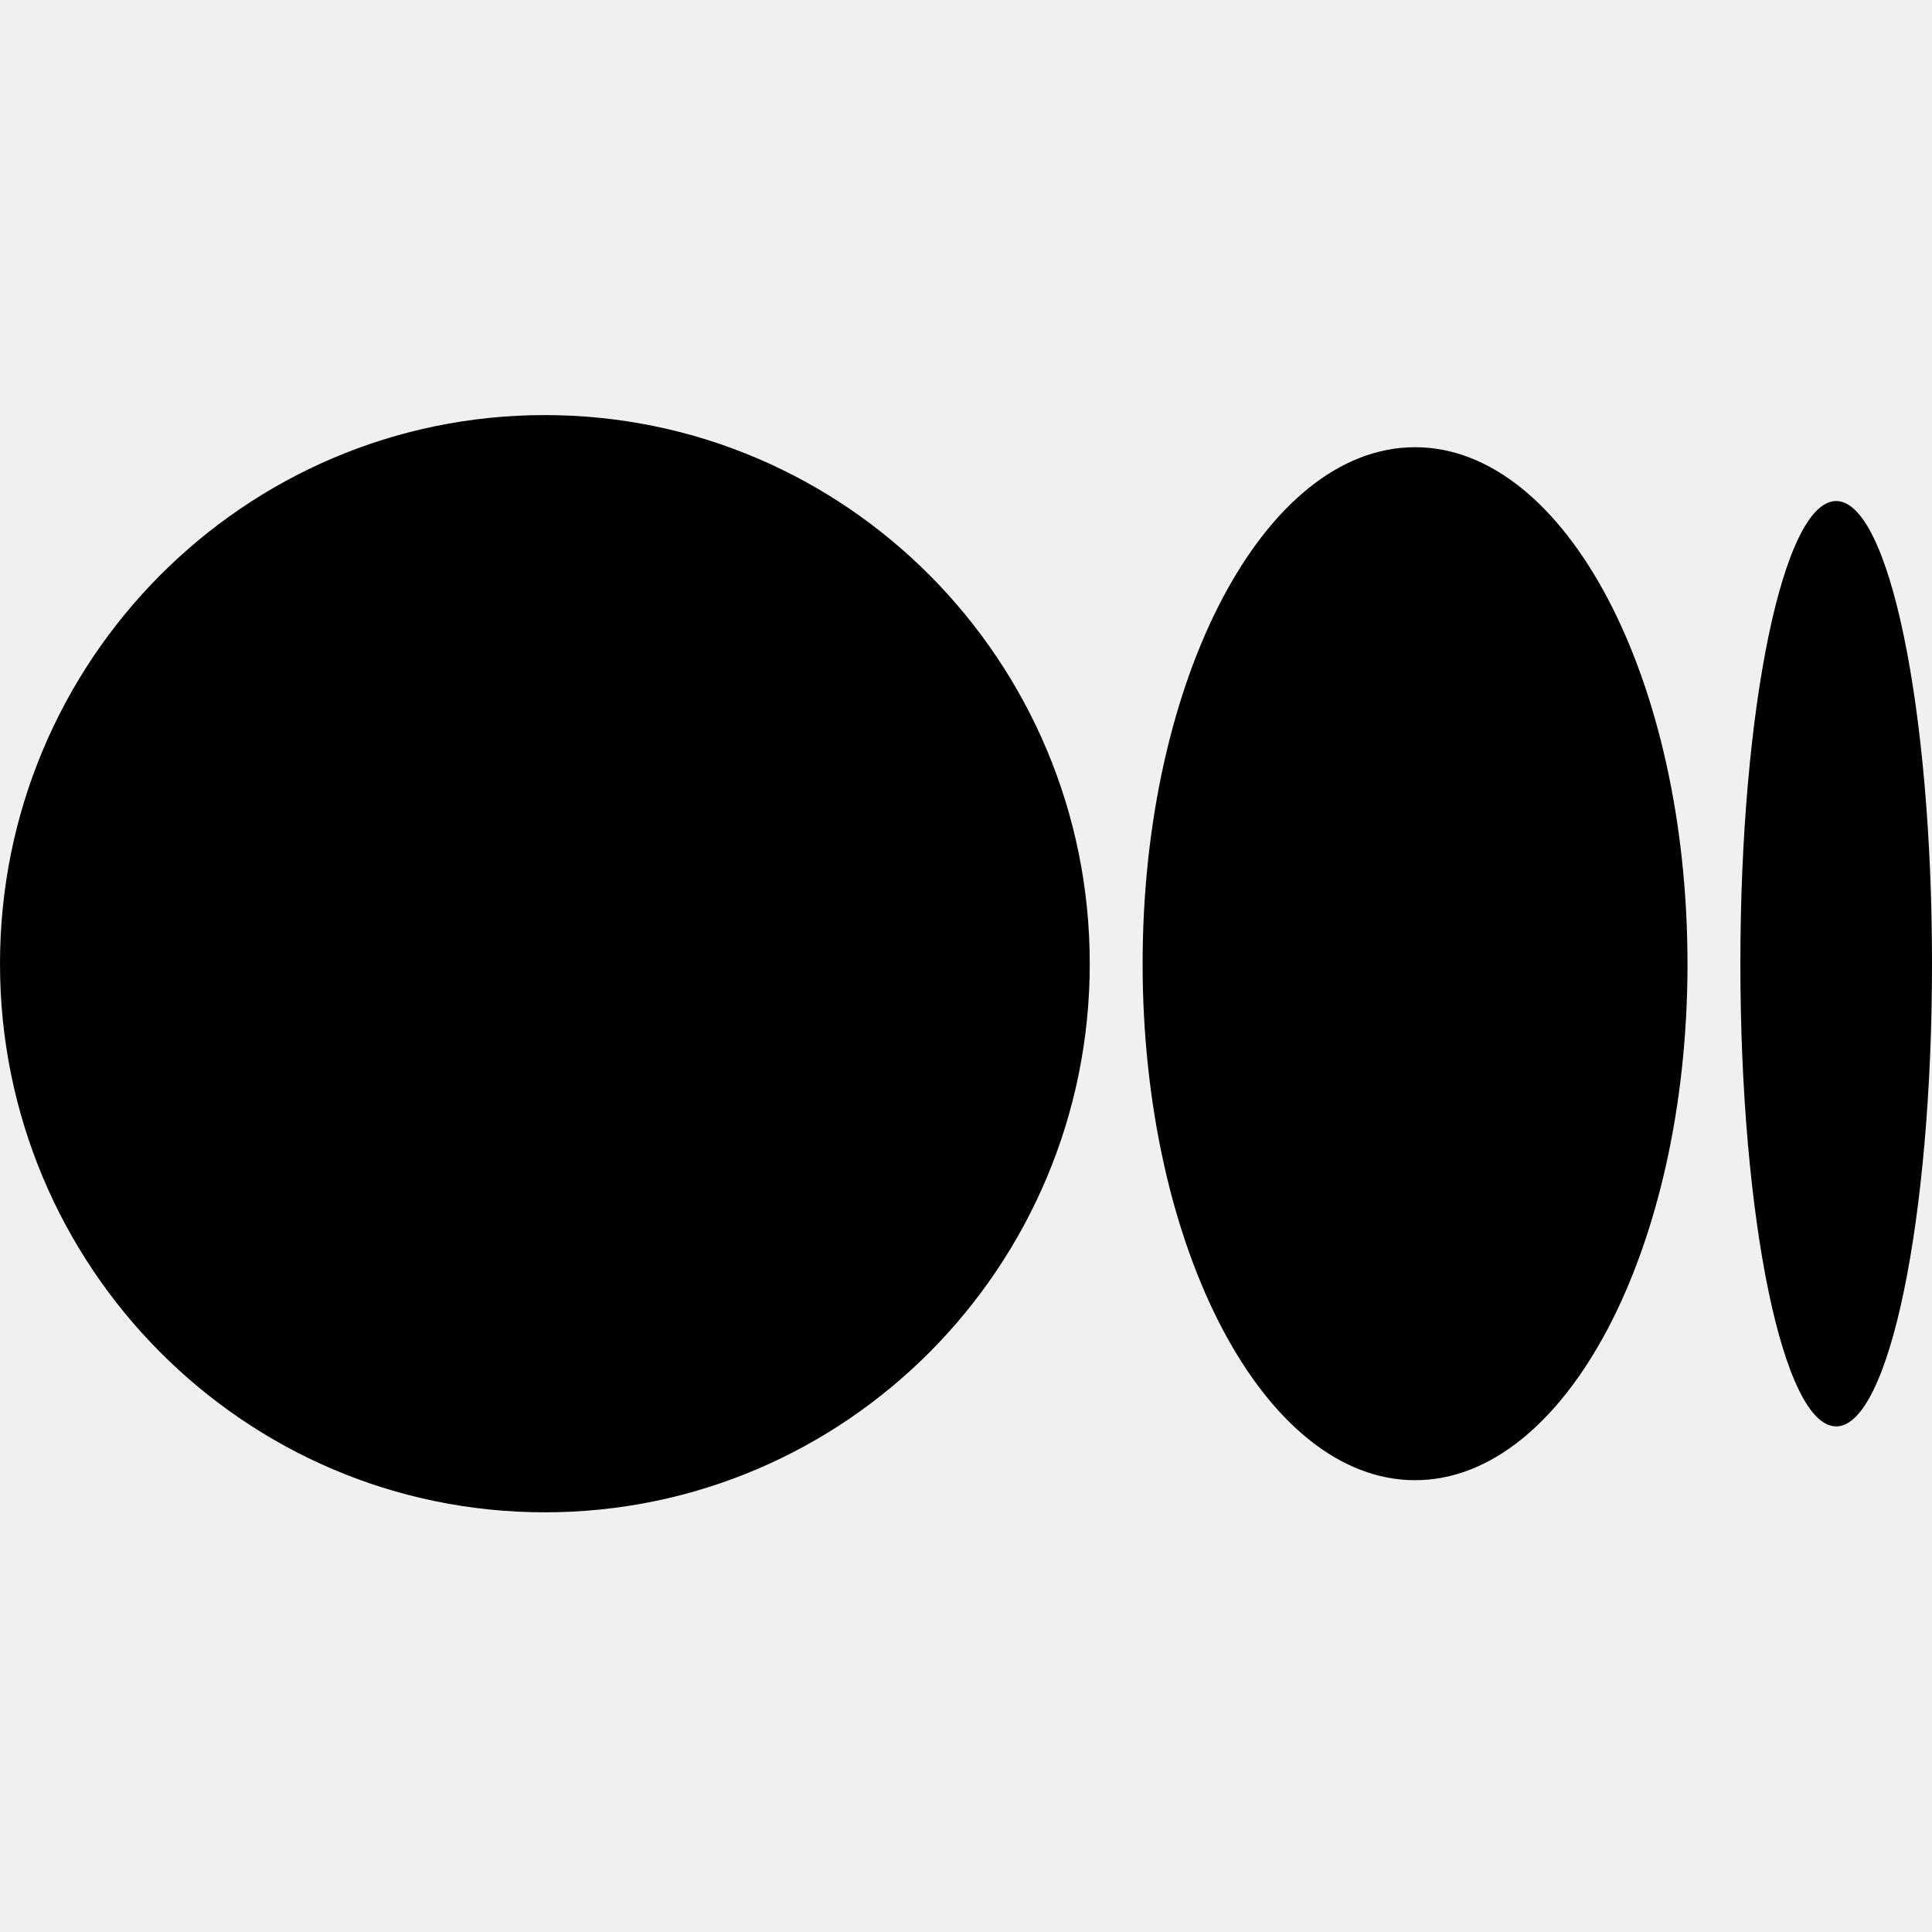
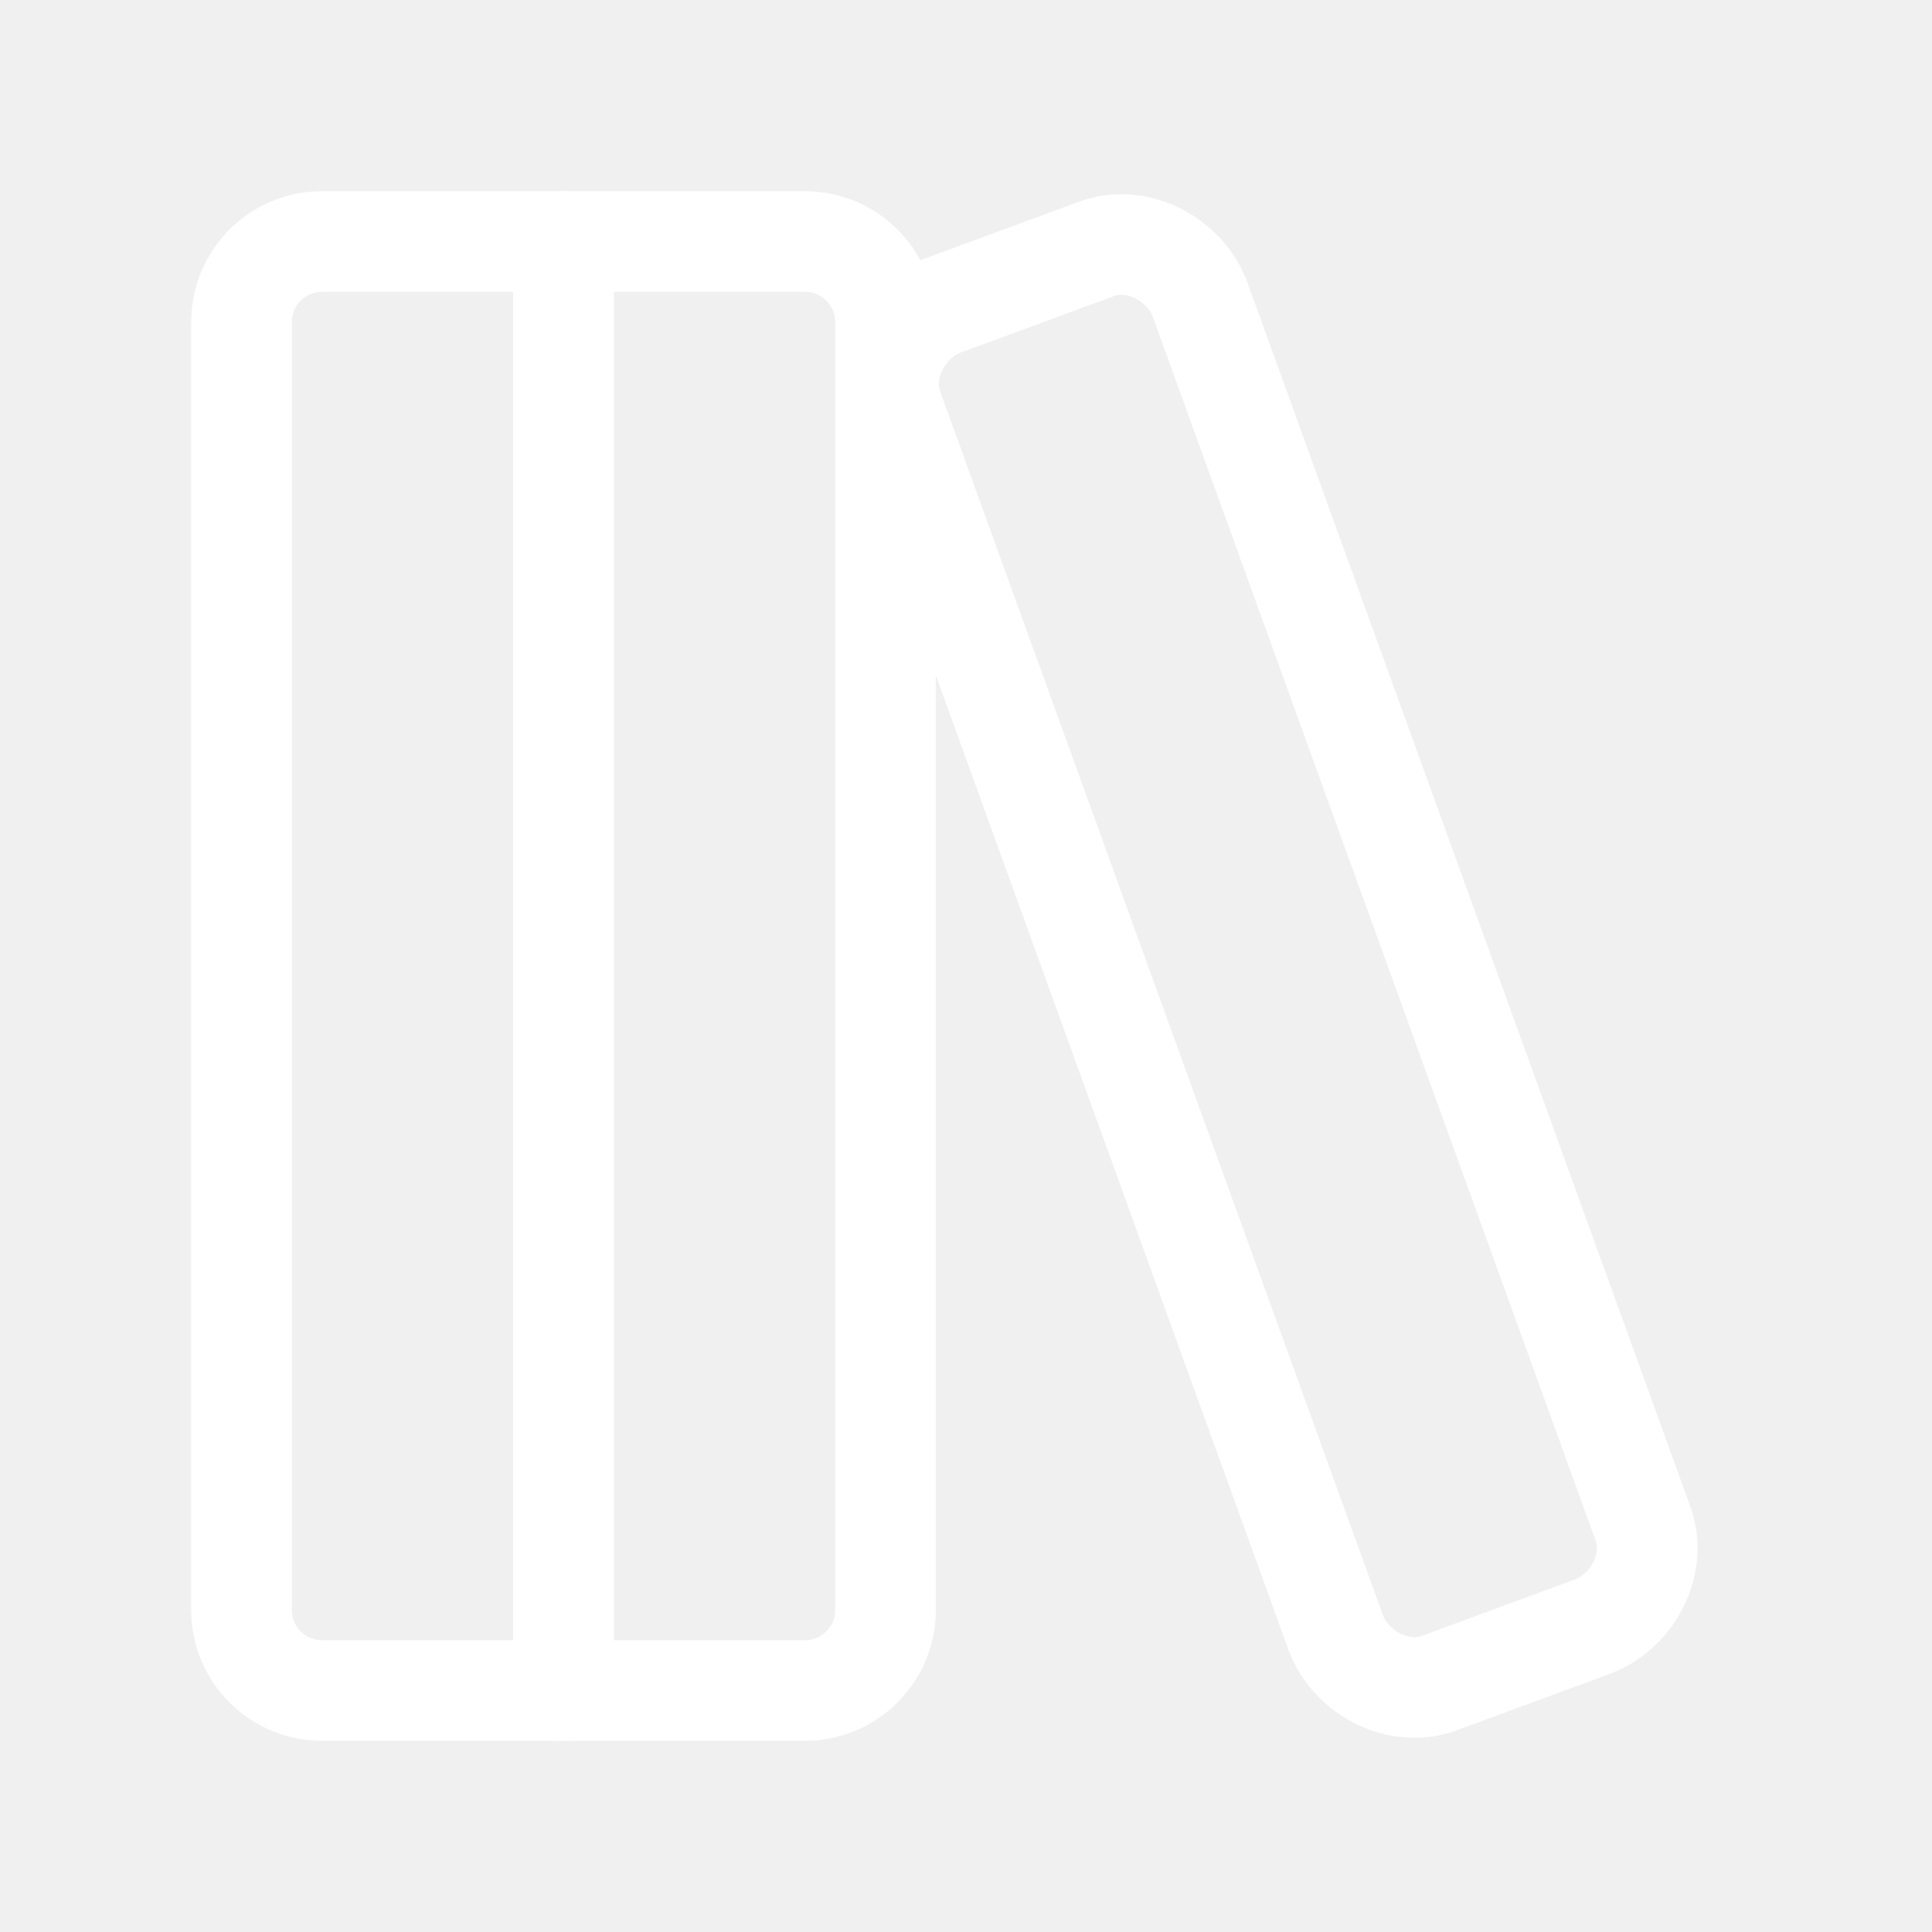
- <svg xmlns="http://www.w3.org/2000/svg" width="800px" height="800px" viewBox="0 -55 256 256" version="1.1" preserveAspectRatio="xMidYMid">
-   <g>
-     <path d="M72.201,1.42108547e-14 C112.077,1.42108547e-14 144.399,32.549 144.399,72.696 C144.399,112.844 112.074,145.39 72.201,145.39 C32.328,145.39 0,112.844 0,72.696 C0,32.549 32.325,1.42108547e-14 72.201,1.42108547e-14 Z M187.501,4.258 C207.438,4.258 223.601,34.896 223.601,72.696 L223.604,72.696 C223.604,110.487 207.441,141.134 187.503,141.134 C167.565,141.134 151.403,110.487 151.403,72.696 C151.403,34.906 167.563,4.258 187.501,4.258 Z M243.303,11.387 C250.314,11.387 256,38.836 256,72.696 C256,106.547 250.316,134.006 243.303,134.006 C236.29,134.006 230.609,106.555 230.609,72.696 C230.609,38.838 236.293,11.387 243.303,11.387 Z" fill="#000000">
- 
- </path>
-   </g>
+ <svg xmlns="http://www.w3.org/2000/svg" width="48" height="48" viewBox="0 0 24 24" fill="none" stroke="#ffffff" stroke-width="1.25" stroke-linecap="round" stroke-linejoin="round" class="lucide lucide-library-big">
+   <rect width="8" height="18" x="3" y="3" rx="1" />
+   <path d="M7 3v18" />
+   <path d="M20.4 18.9c.2.5-.1 1.1-.6 1.3l-1.9.7c-.5.2-1.1-.1-1.3-.6L11.1 5.1c-.2-.5.1-1.1.6-1.3l1.9-.7c.5-.2 1.1.1 1.3.6Z" />
</svg>
